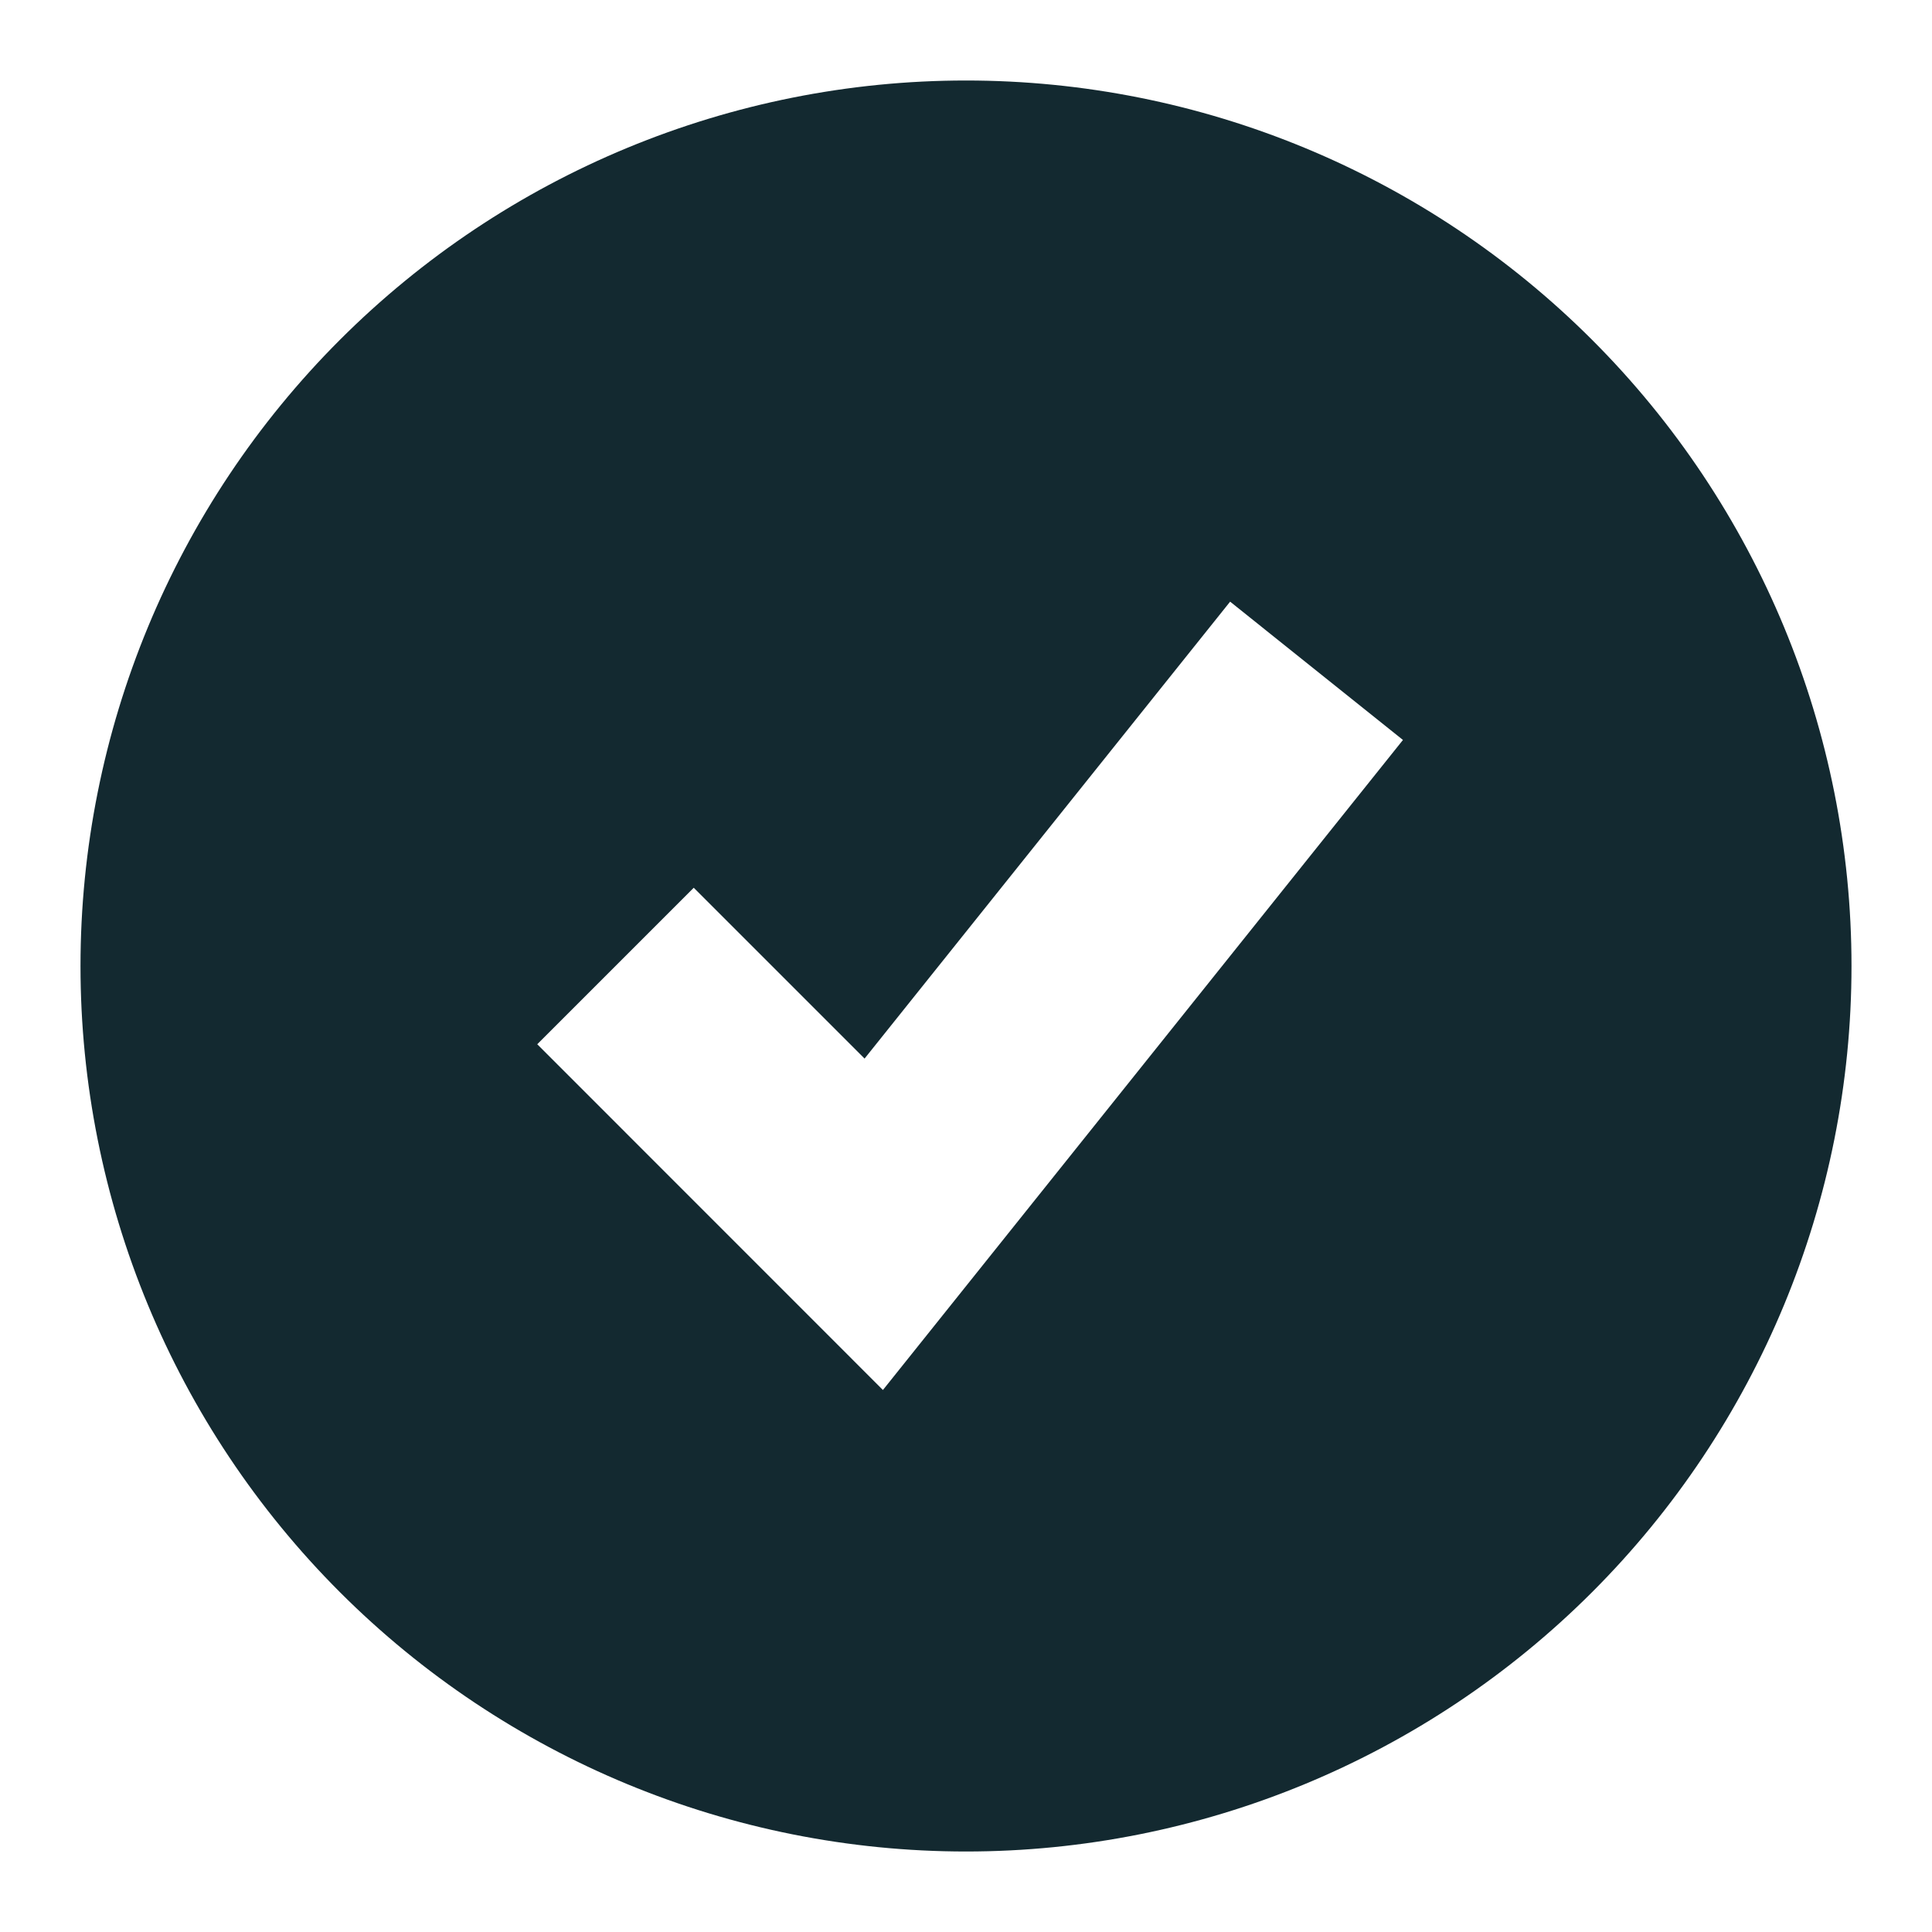
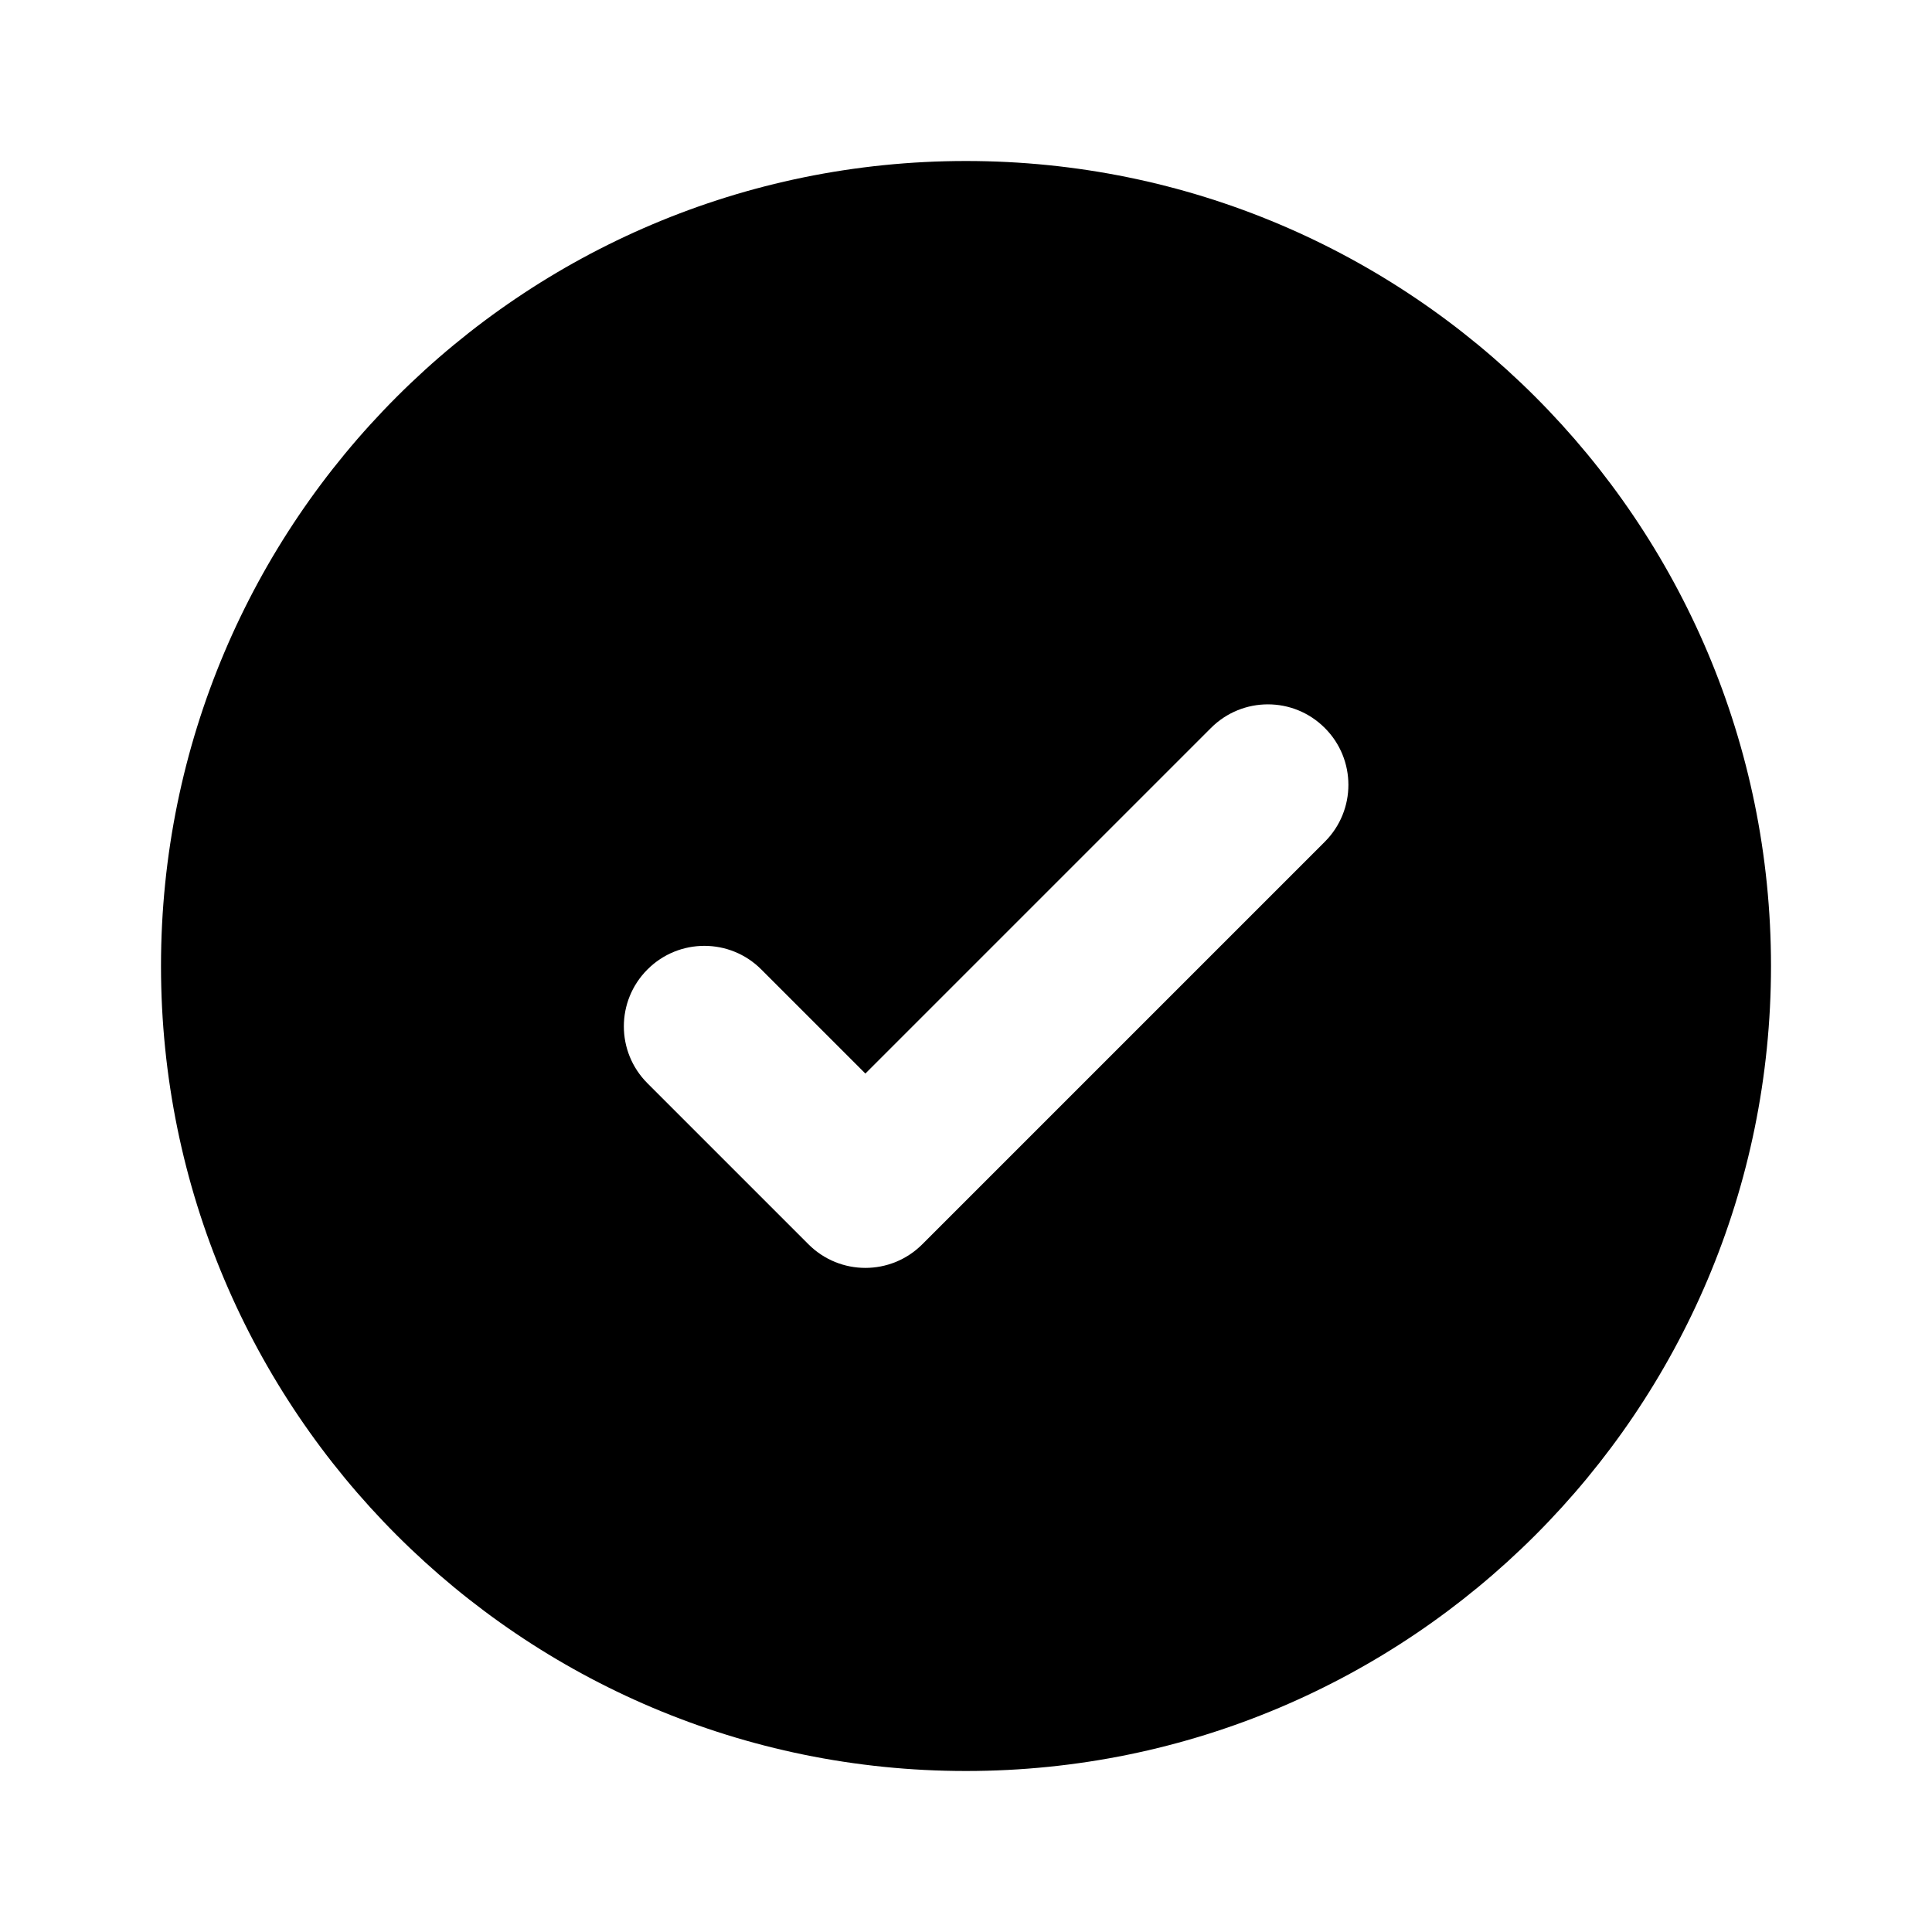
<svg xmlns="http://www.w3.org/2000/svg" width="24" height="24" viewBox="0 0 24 24" fill="none">
-   <path fill-rule="evenodd" clip-rule="evenodd" d="M4.222 4.222C6.285 2.159 9.083 1 12 1C14.917 1 17.715 2.159 19.778 4.222C21.841 6.285 23 9.083 23 12C23 14.917 21.841 17.715 19.778 19.778C17.715 21.841 14.917 23 12 23C9.083 23 6.285 21.841 4.222 19.778C2.159 17.715 1 14.917 1 12C1 9.083 2.159 6.285 4.222 4.222ZM10.968 17.267L17.428 9.192L15.281 7.474L10.74 13.15L8.618 11.028L6.674 12.972L10.968 17.267Z" fill="#132930" />
+   <path d="M12 2C17.523 2 22 6.477 22 12C22 17.523 17.523 22 12 22C6.477 22 2 17.523 2 12C2 6.477 6.477 2 12 2ZM16.457 9.043C16.067 8.652 15.434 8.652 15.043 9.043L10.75 13.336L9.457 12.043C9.067 11.652 8.433 11.652 8.043 12.043C7.652 12.434 7.652 13.066 8.043 13.457L10.043 15.457C10.434 15.848 11.066 15.848 11.457 15.457L16.457 10.457C16.848 10.066 16.848 9.433 16.457 9.043Z" fill="black" />
</svg>
